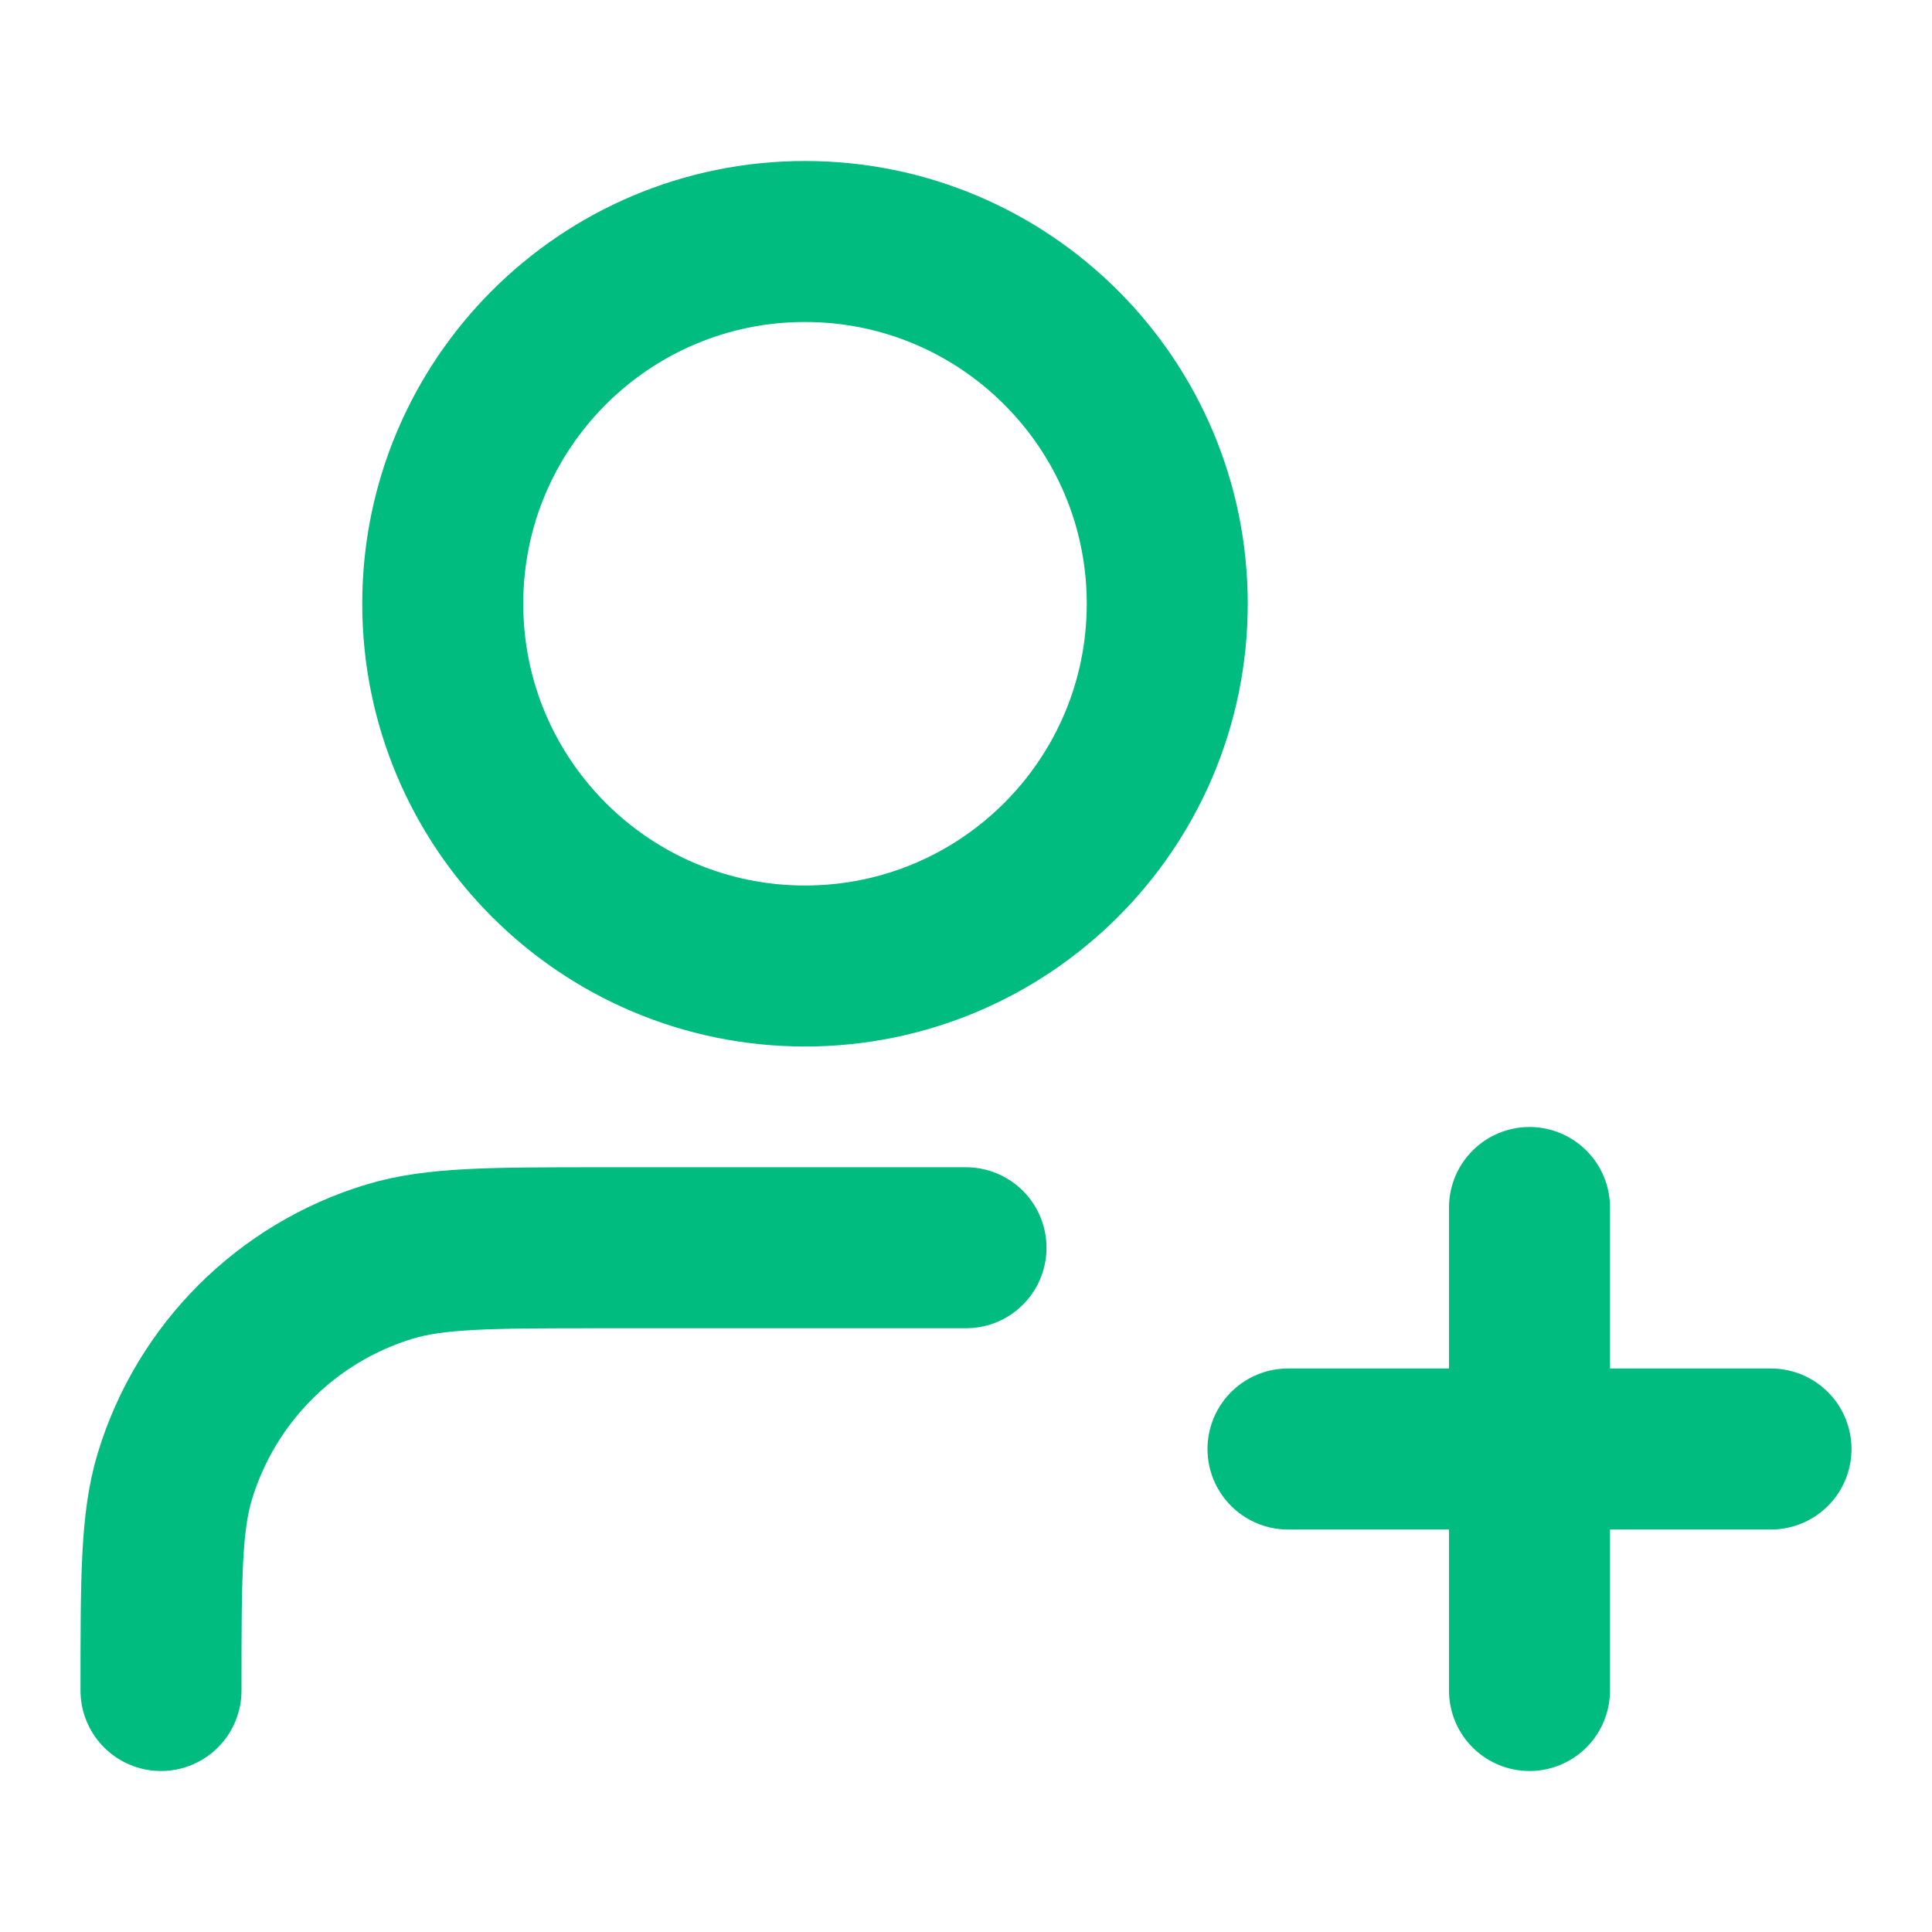
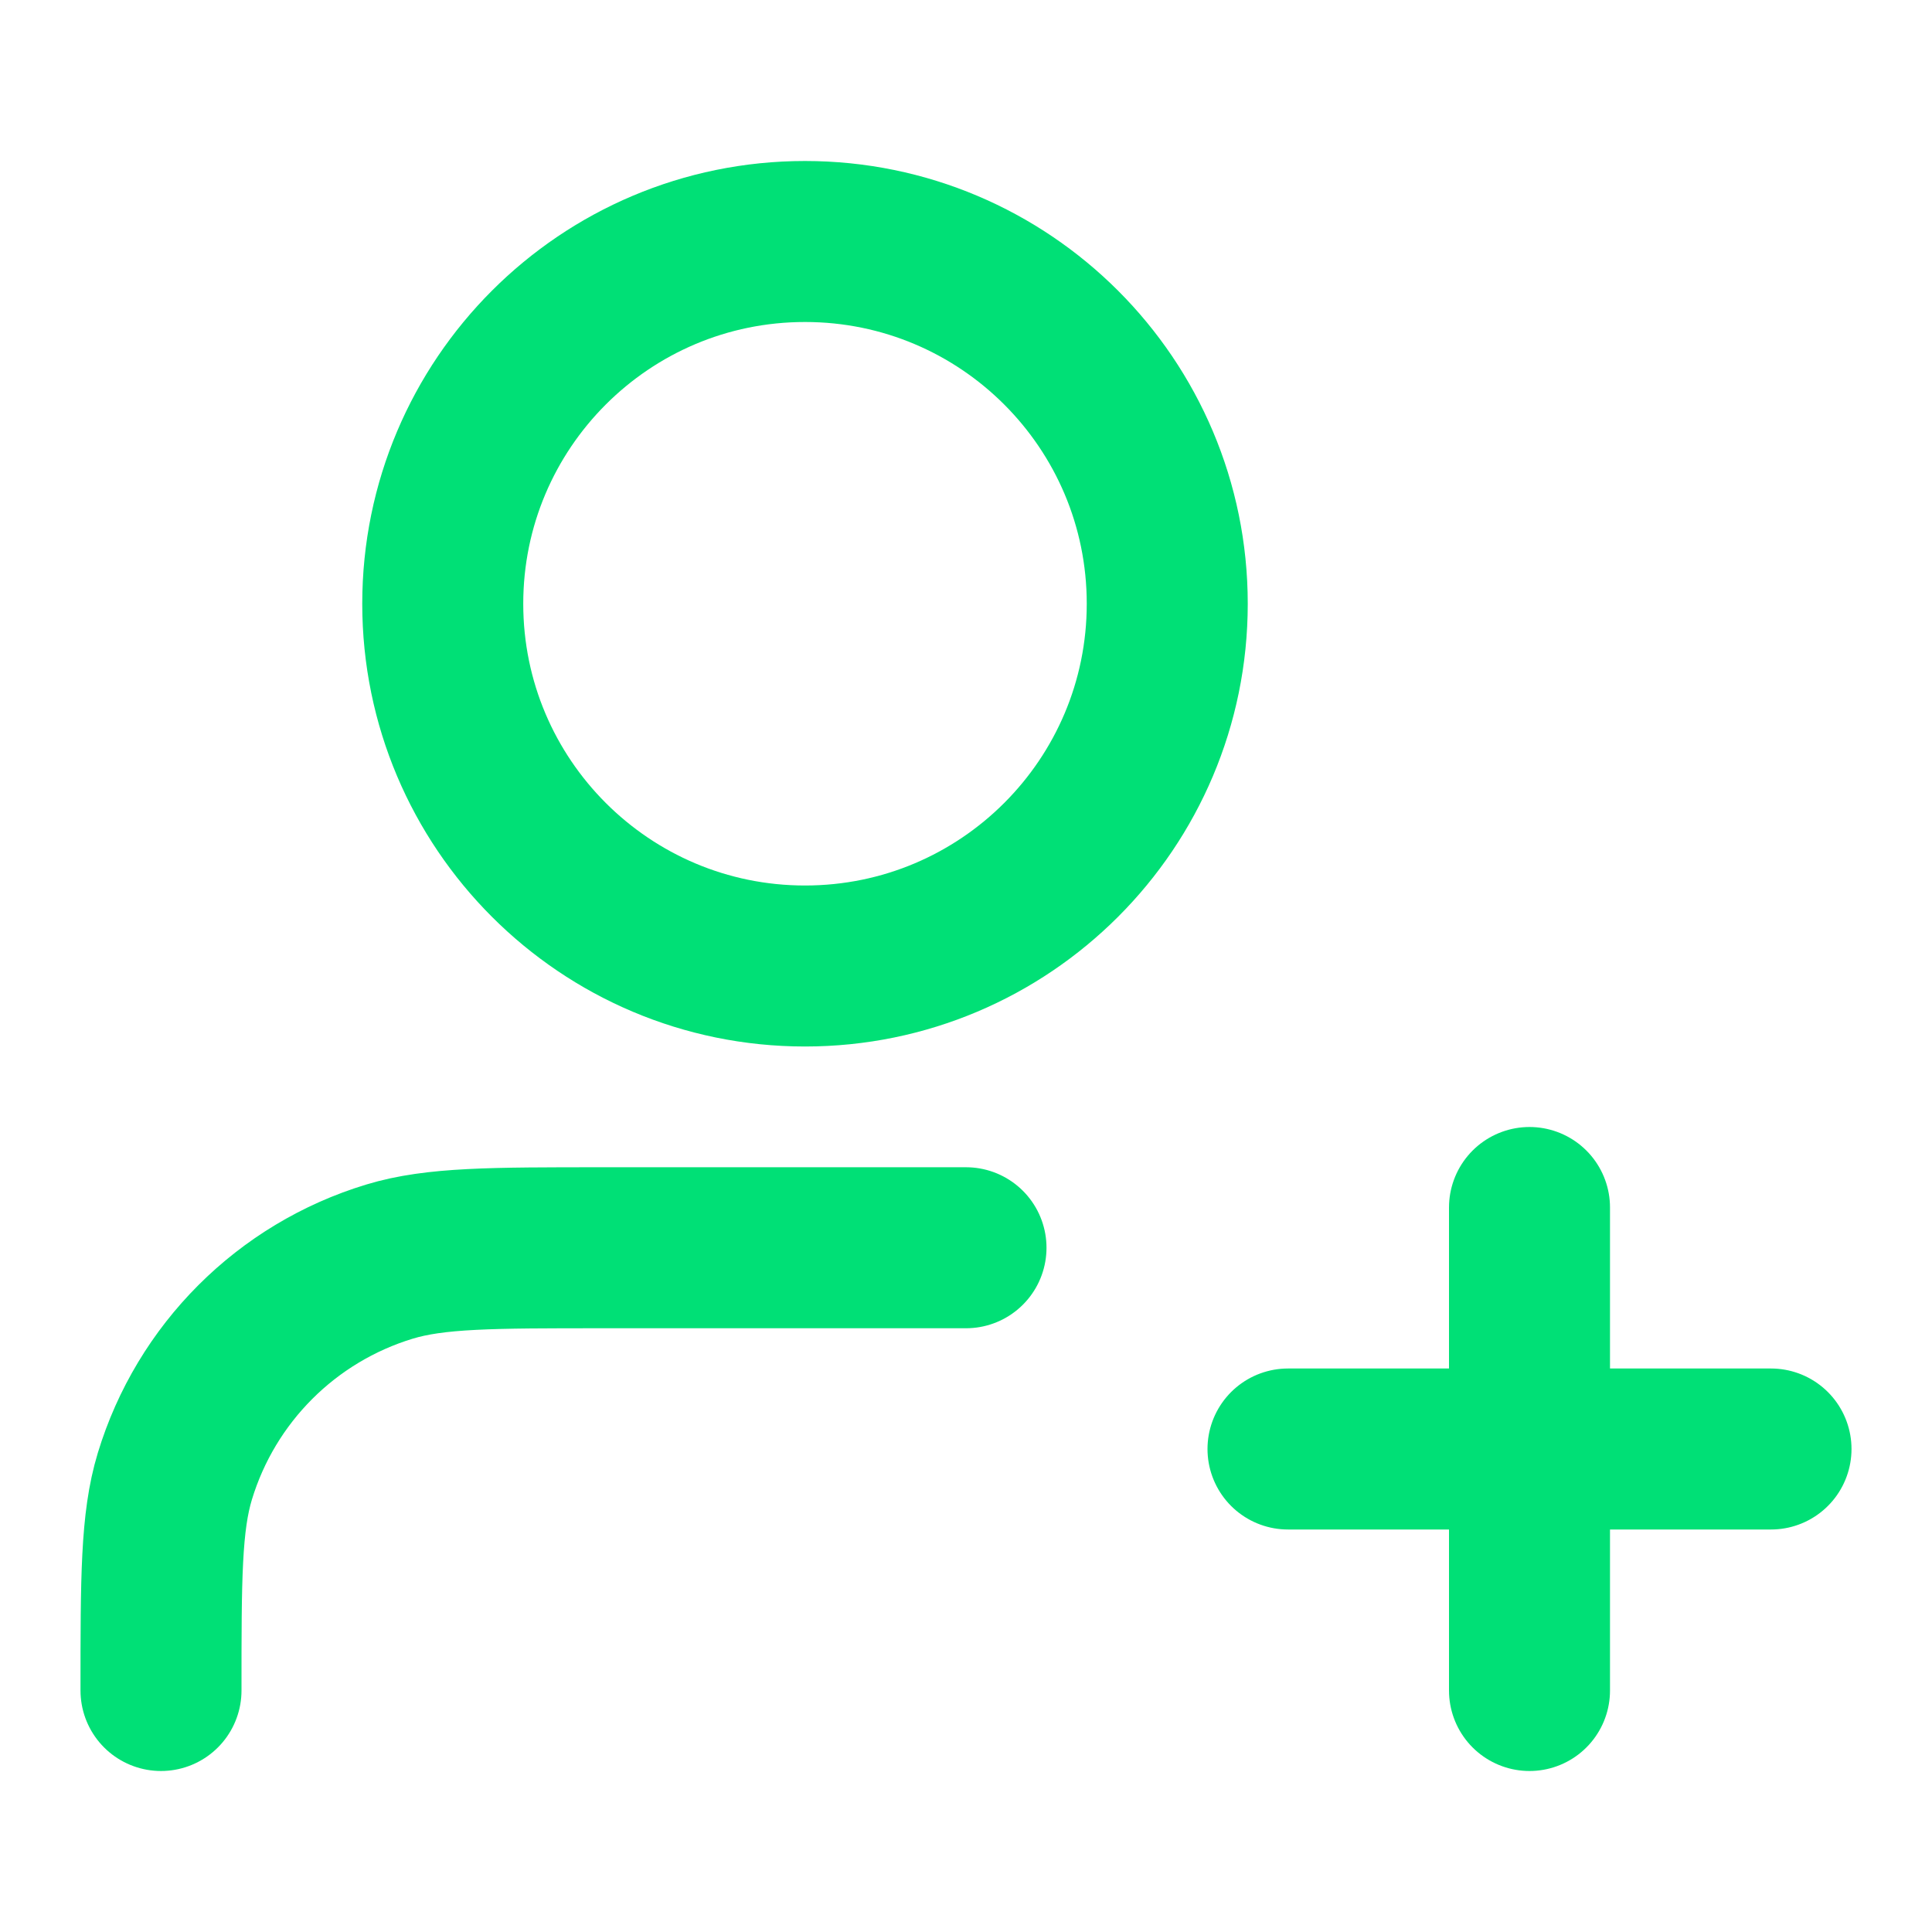
<svg xmlns="http://www.w3.org/2000/svg" width="24" height="24" viewBox="0 0 24 24" fill="none">
-   <path d="M12 15.5H7.5C6.104 15.5 5.407 15.5 4.839 15.672C3.56 16.06 2.56 17.061 2.172 18.339C2 18.907 2 19.604 2 21M19 21V15M16 18H22M14.5 7.5C14.5 9.985 12.485 12 10 12C7.515 12 5.5 9.985 5.5 7.5C5.5 5.015 7.515 3 10 3C12.485 3 14.5 5.015 14.5 7.5Z" stroke="#00BC7E" stroke-width="2" stroke-linecap="round" stroke-linejoin="round" />
+   <path d="M12 15.5H7.5C6.104 15.5 5.407 15.5 4.839 15.672C3.56 16.06 2.56 17.061 2.172 18.339C2 18.907 2 19.604 2 21M19 21V15M16 18H22M14.5 7.5C14.5 9.985 12.485 12 10 12C7.515 12 5.5 9.985 5.5 7.5C5.5 5.015 7.515 3 10 3C12.485 3 14.5 5.015 14.5 7.5Z" stroke="#00E076" stroke-width="2" stroke-linecap="round" stroke-linejoin="round" />
</svg>
